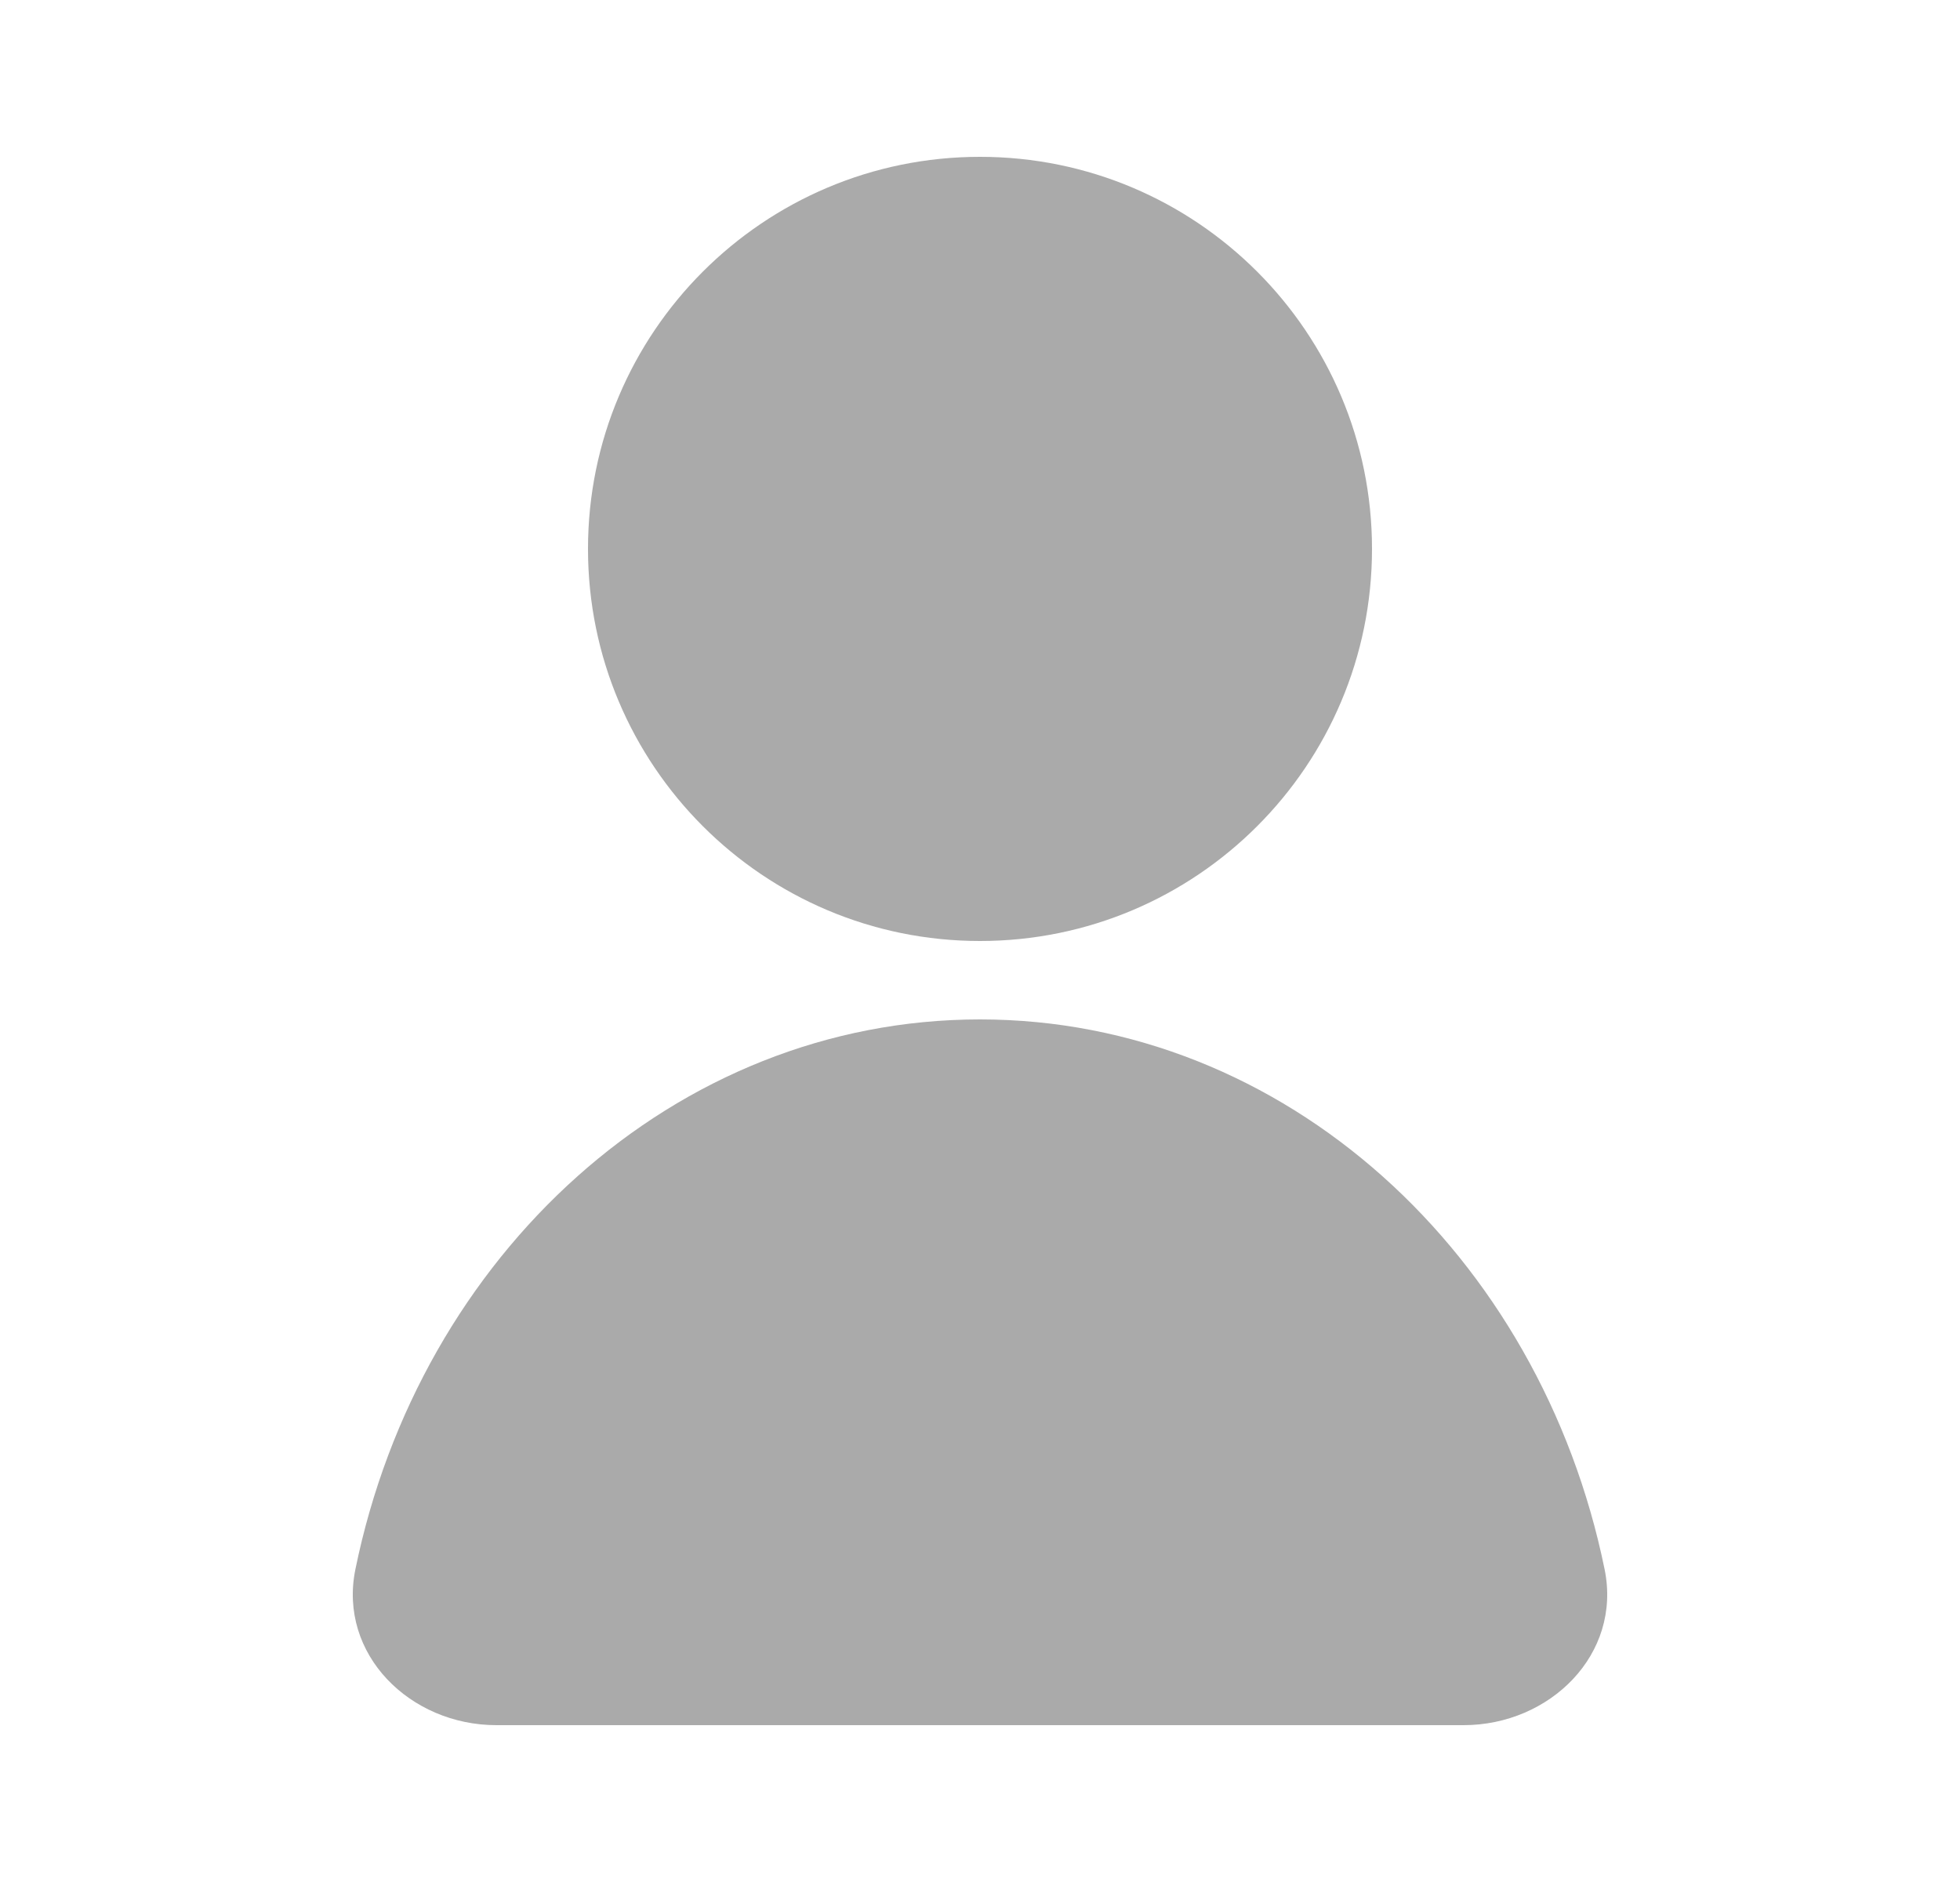
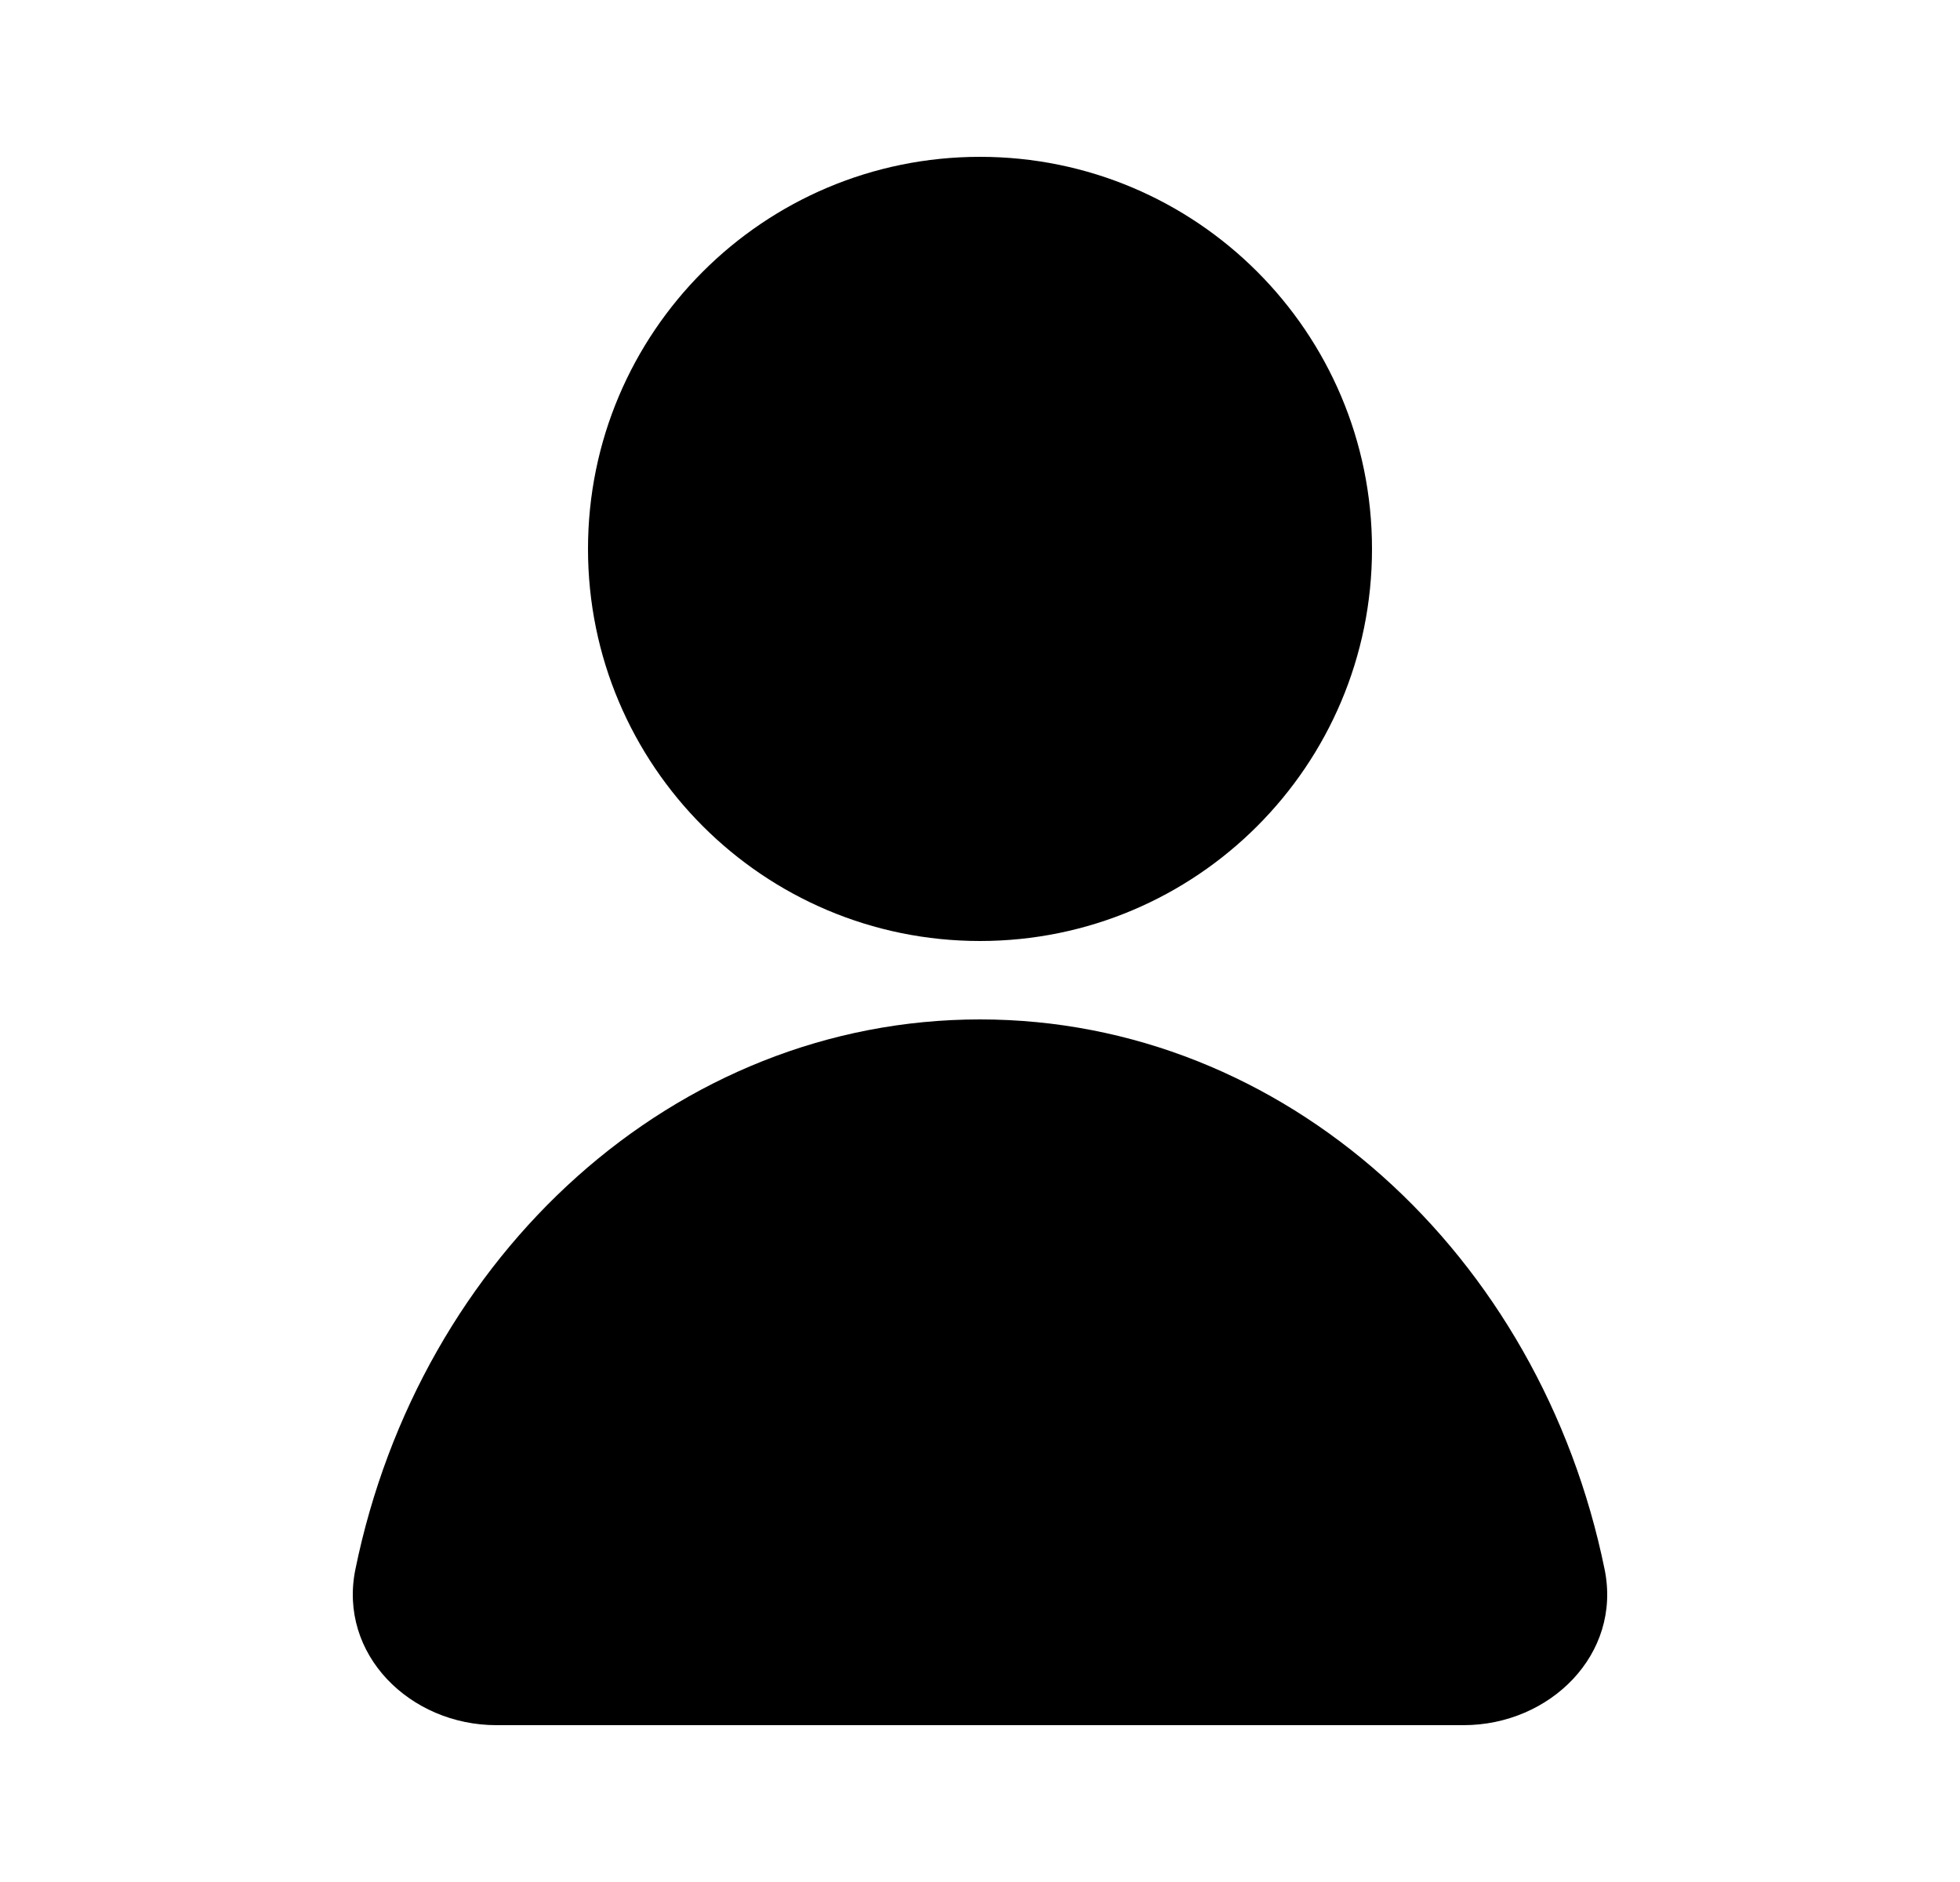
<svg xmlns="http://www.w3.org/2000/svg" width="25" height="24" viewBox="0 0 25 24">
-   <circle cx="12.5" cy="7" r="5" fill="#AAAAAA" />
-   <path fill-rule="evenodd" clip-rule="evenodd" d="M18.667 22C19.771 22 20.688 21.095 20.467 20.013C19.646 15.998 16.391 13 12.5 13C8.609 13 5.354 15.998 4.533 20.013C4.312 21.095 5.229 22 6.333 22H18.667Z" fill="#AAAAAA" />
+   <circle cx="12.5" cy="7" r="5" fill="black" />
+   <path fill-rule="evenodd" clip-rule="evenodd" d="M18.667 22C19.771 22 20.688 21.095 20.467 20.013C19.646 15.998 16.391 13 12.5 13C8.609 13 5.354 15.998 4.533 20.013C4.312 21.095 5.229 22 6.333 22H18.667Z" fill="black" />
</svg>
